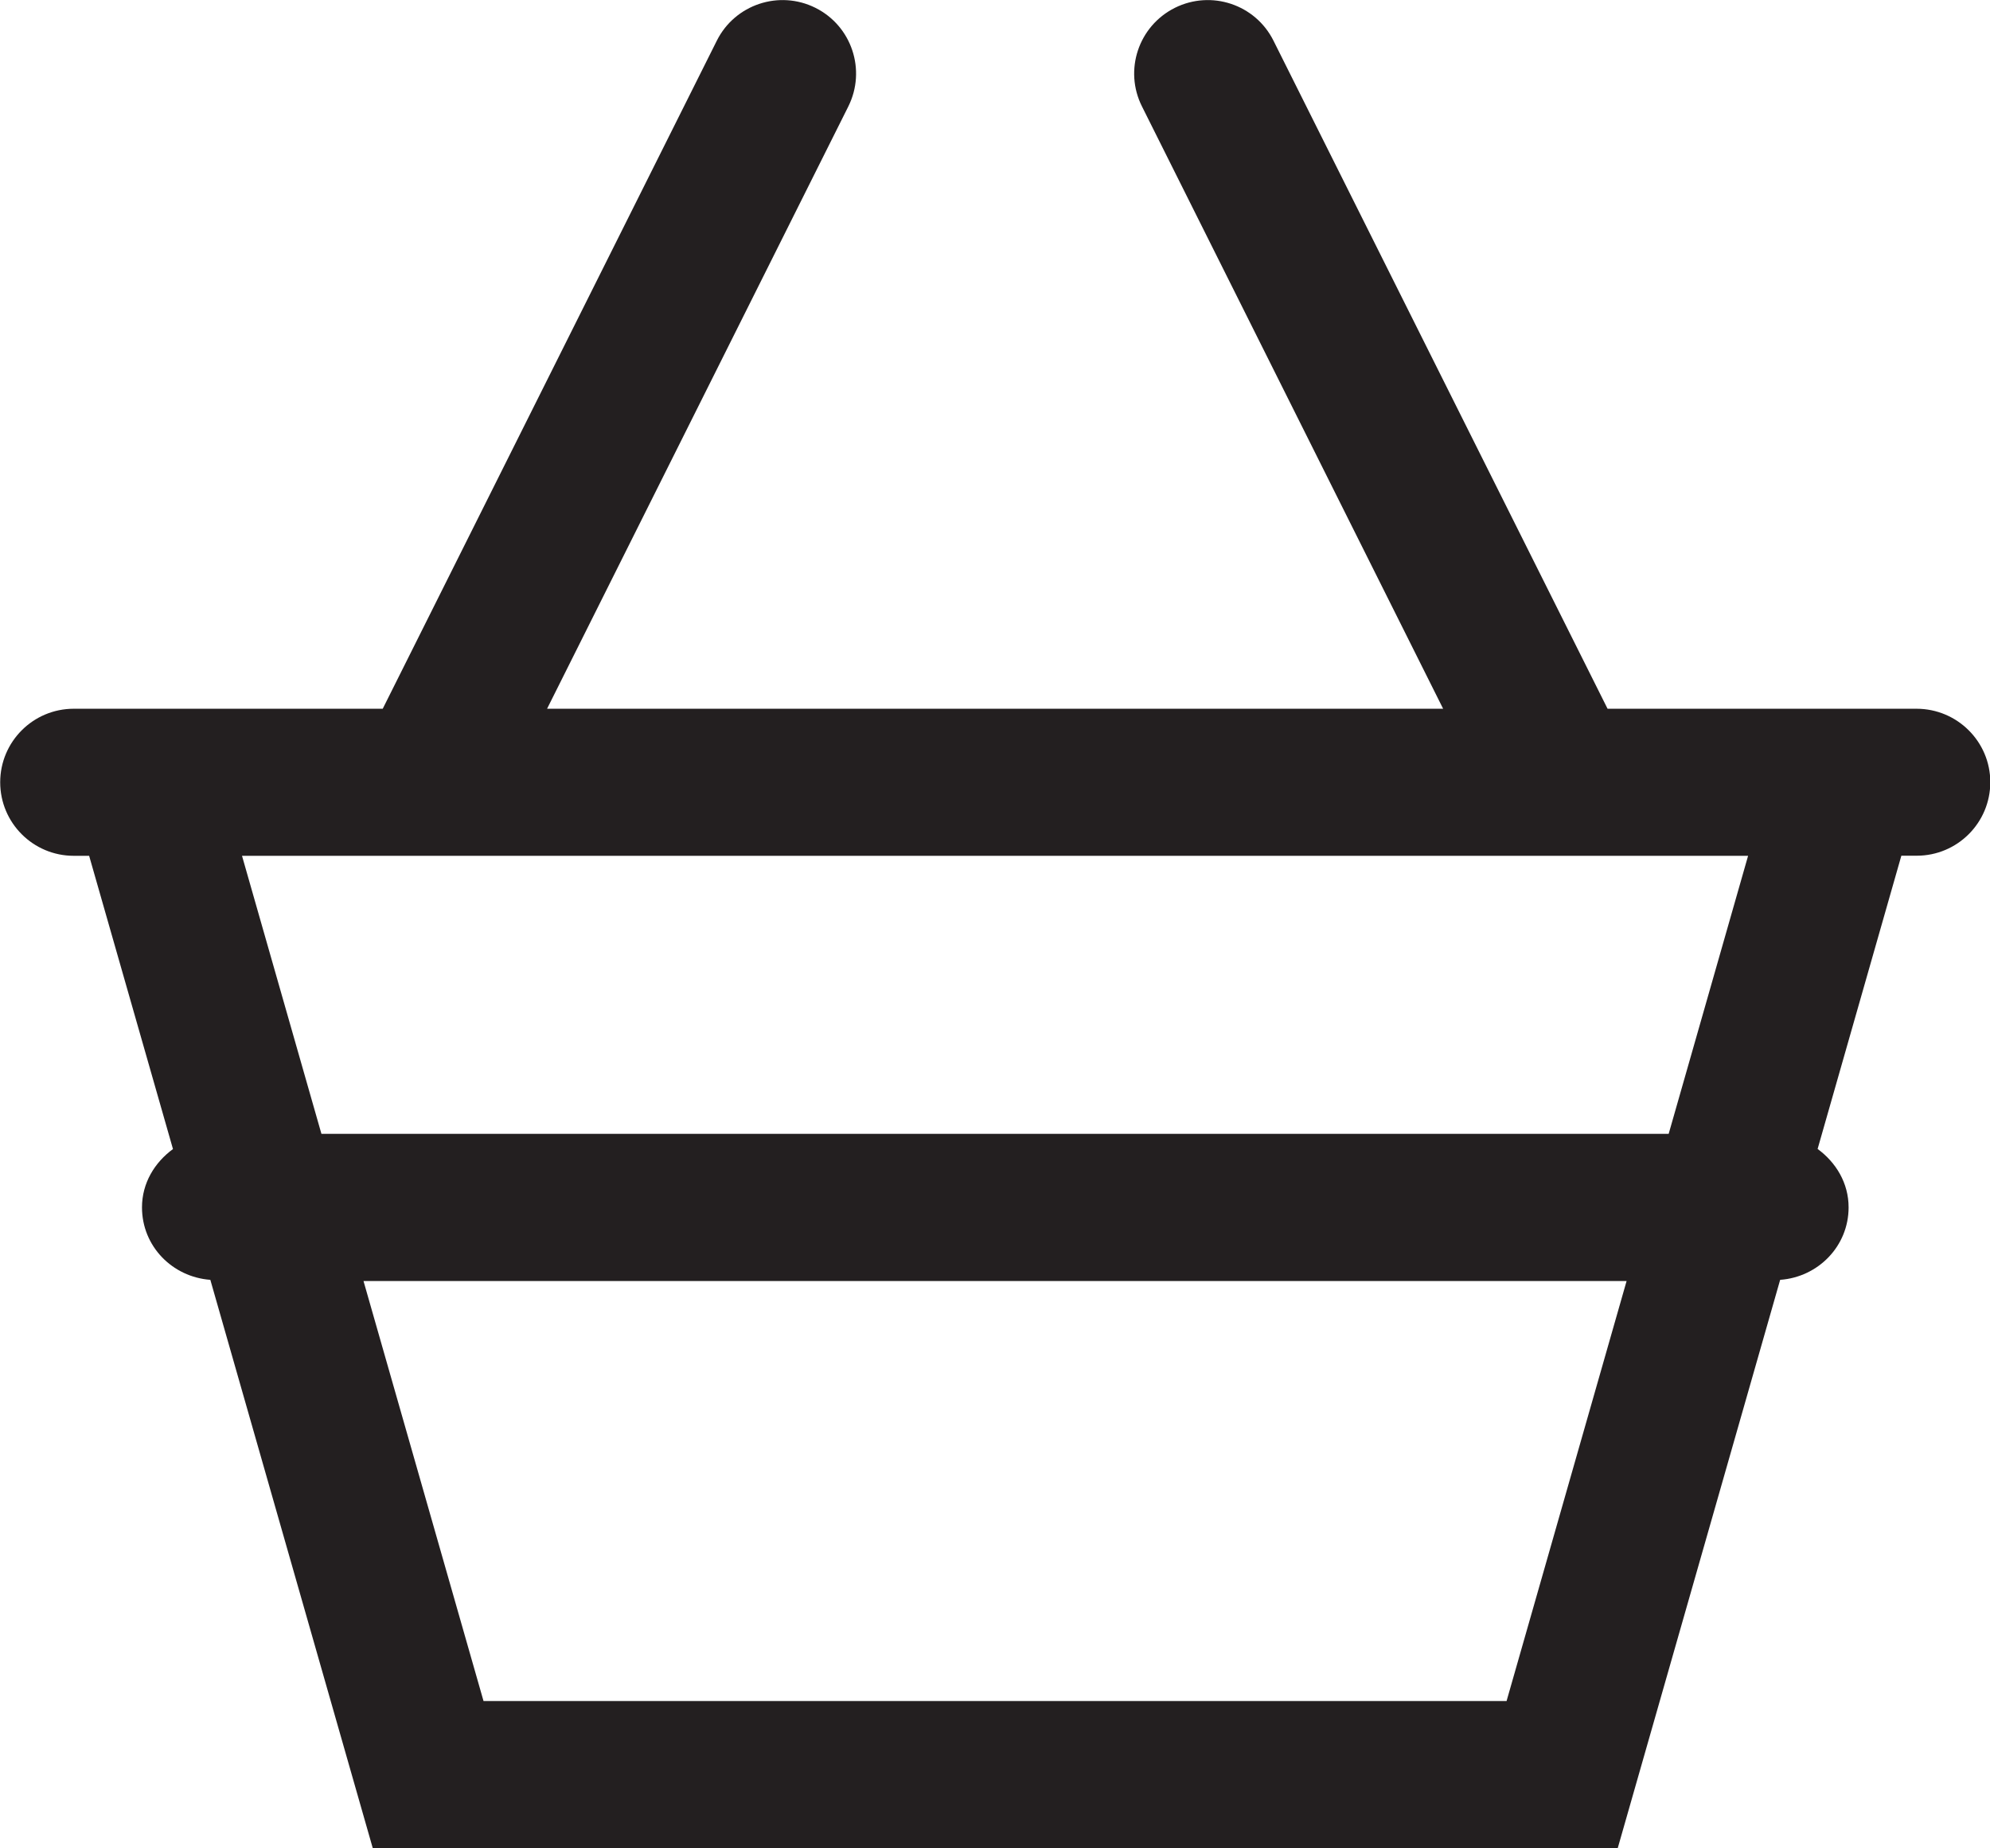
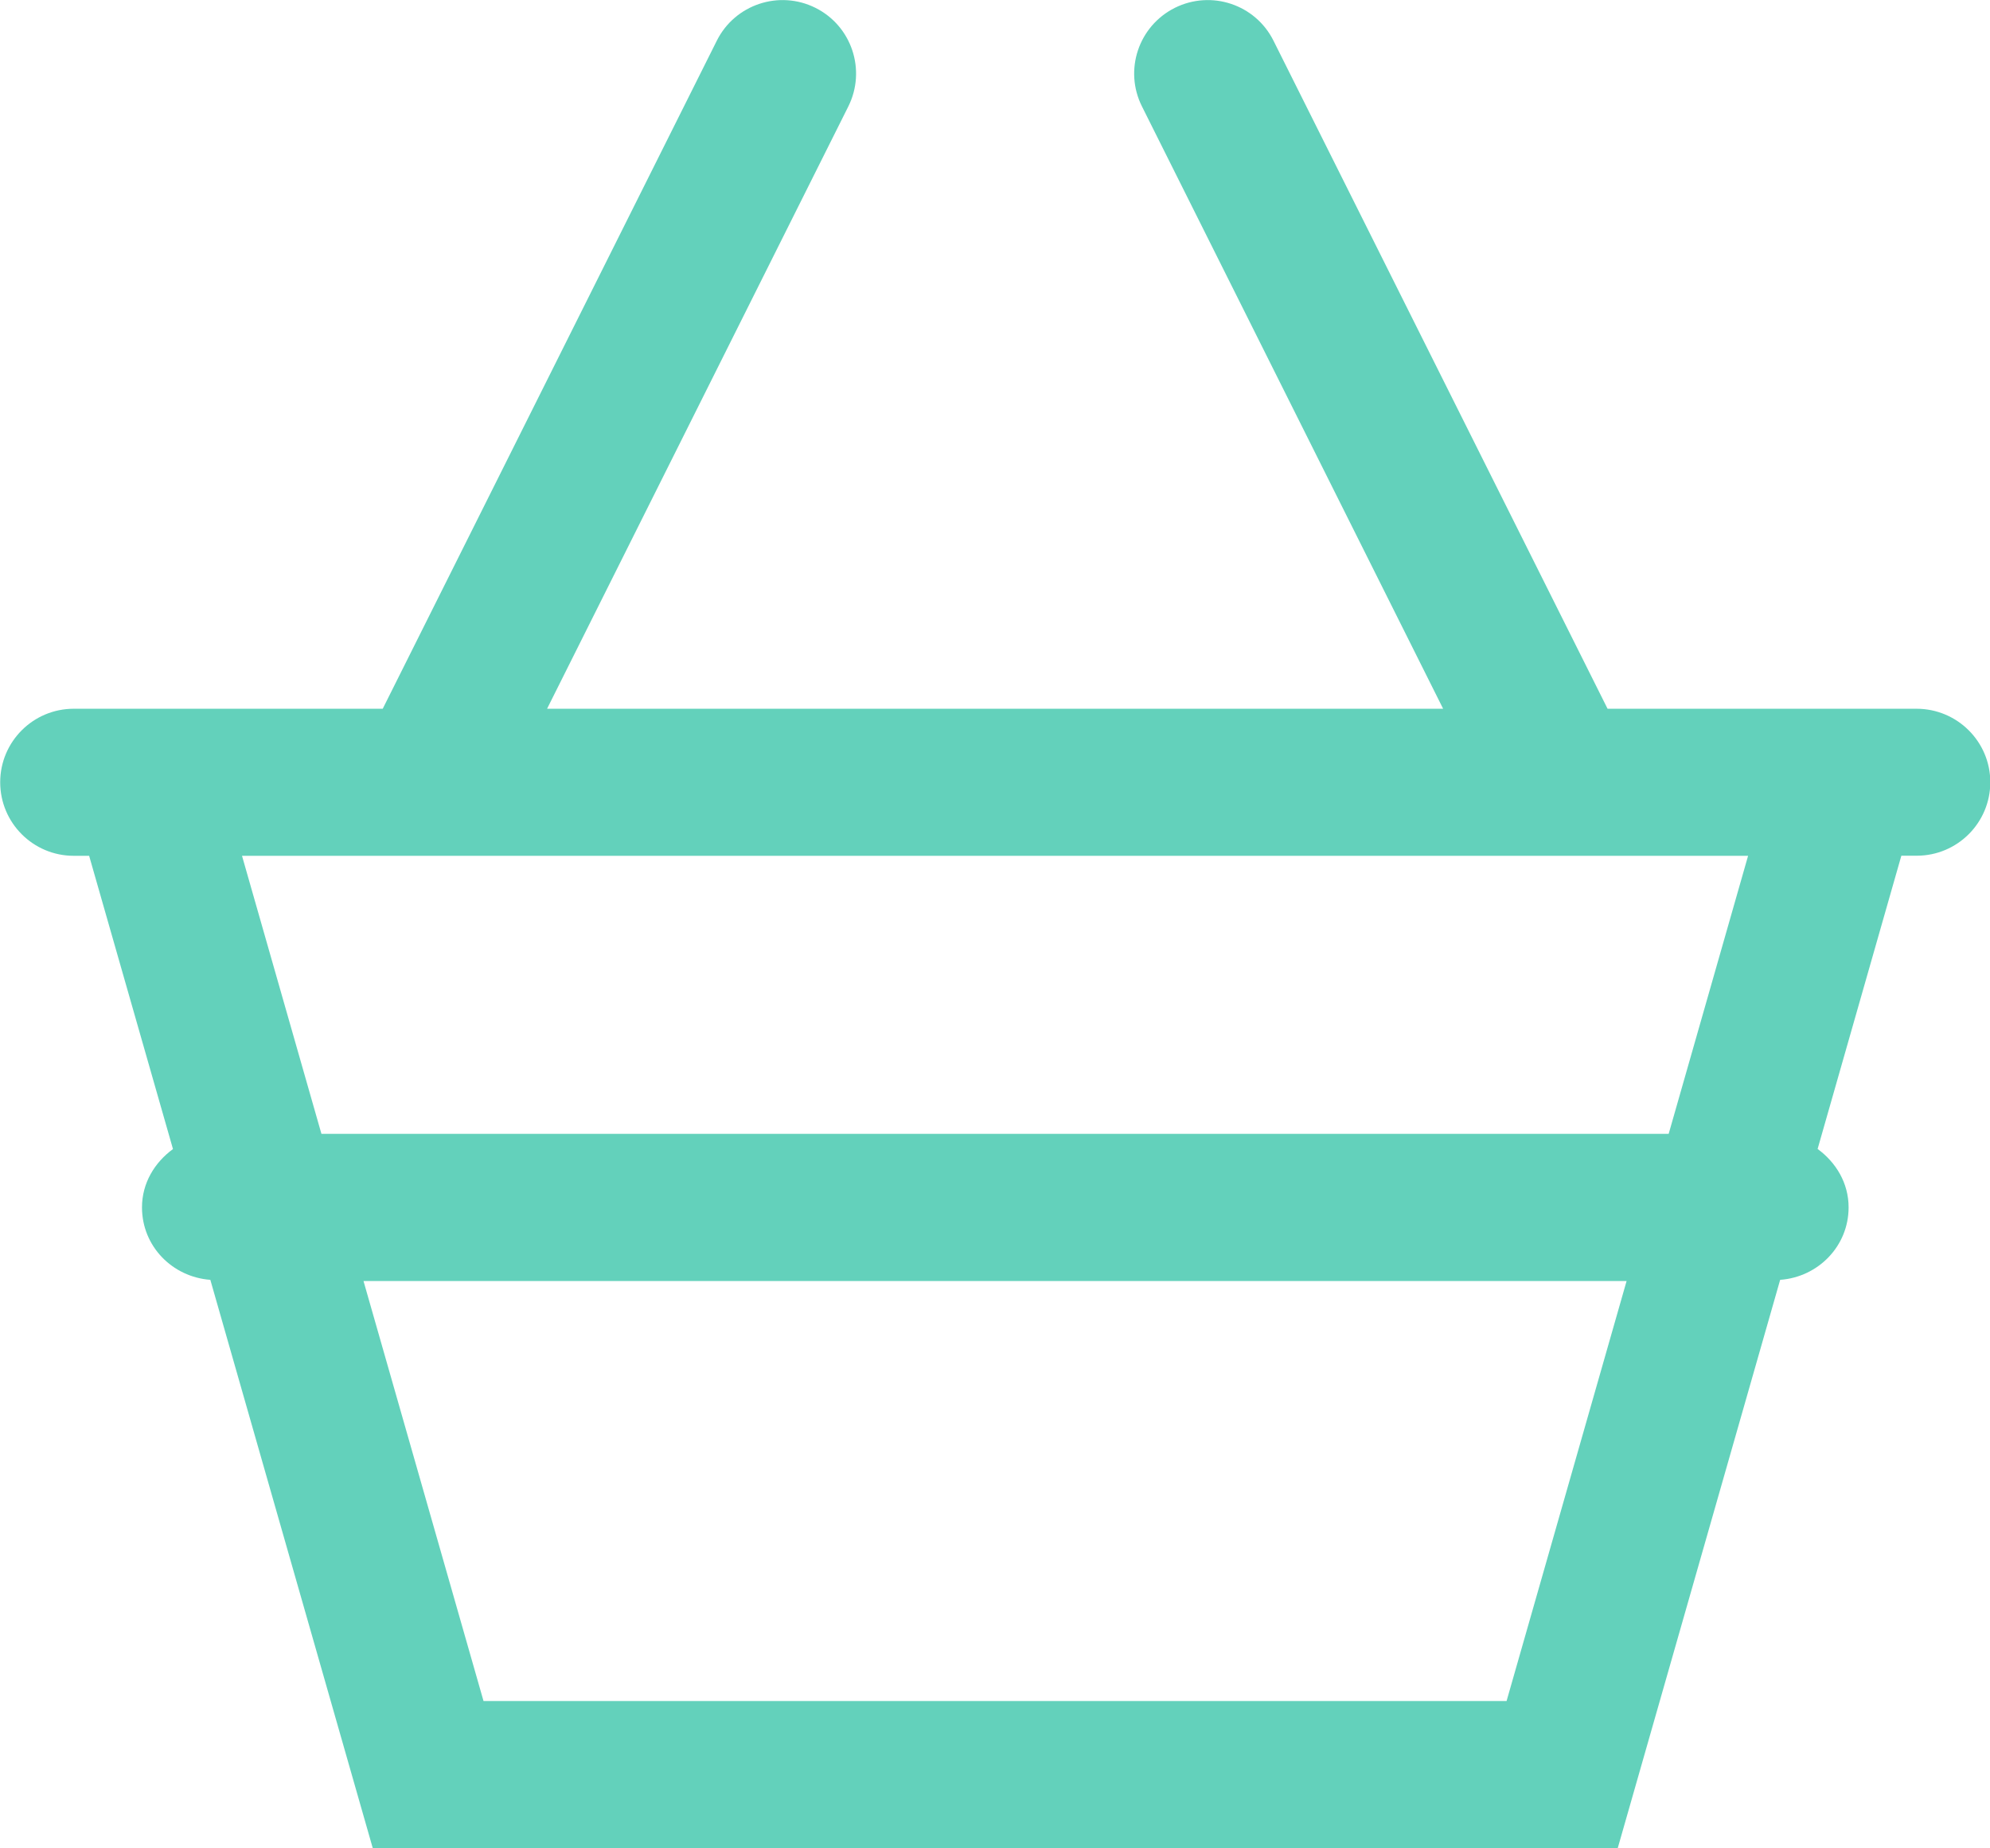
<svg xmlns="http://www.w3.org/2000/svg" version="1.1" id="Layer_1" x="0px" y="0px" width="20.294px" height="18.849px" viewBox="264.205 370.961 20.294 18.849" enable-background="new 264.205 370.961 20.294 18.849" xml:space="preserve">
-   <path fill="#231F20" d="M283.75,378.19h-3.151l-3.407-6.814c-0.185-0.37-0.634-0.52-1.006-0.335 c-0.371,0.186-0.521,0.636-0.335,1.006l3.071,6.143h-9.138l3.072-6.143c0.185-0.371,0.035-0.821-0.335-1.006 c-0.37-0.185-0.821-0.035-1.006,0.335l-3.407,6.814h-3.151c-0.414,0-0.75,0.336-0.75,0.75s0.336,0.75,0.75,0.75h0.157l0.855,2.991 c-0.187,0.137-0.316,0.347-0.316,0.595c0,0.396,0.309,0.71,0.697,0.739l1.656,5.795h12.697l1.656-5.795 c0.388-0.028,0.698-0.344,0.698-0.739c0-0.249-0.129-0.459-0.316-0.596l0.854-2.991h0.157c0.414,0,0.75-0.336,0.75-0.75 S284.164,378.19,283.75,378.19z M279.569,388.311h-10.433l-1.224-4.284h12.881L279.569,388.311z M281.222,382.526h-13.739 l-0.81-2.836h15.359L281.222,382.526z" />
+   <path fill="#63d1bb" d="M283.75,378.19h-3.151l-3.407-6.814c-0.185-0.37-0.634-0.52-1.006-0.335 c-0.371,0.186-0.521,0.636-0.335,1.006l3.071,6.143h-9.138l3.072-6.143c0.185-0.371,0.035-0.821-0.335-1.006 c-0.37-0.185-0.821-0.035-1.006,0.335l-3.407,6.814h-3.151c-0.414,0-0.75,0.336-0.75,0.75s0.336,0.75,0.75,0.75h0.157l0.855,2.991 c-0.187,0.137-0.316,0.347-0.316,0.595c0,0.396,0.309,0.71,0.697,0.739l1.656,5.795h12.697l1.656-5.795 c0.388-0.028,0.698-0.344,0.698-0.739c0-0.249-0.129-0.459-0.316-0.596l0.854-2.991h0.157c0.414,0,0.75-0.336,0.75-0.75 S284.164,378.19,283.75,378.19z M279.569,388.311h-10.433l-1.224-4.284h12.881L279.569,388.311z M281.222,382.526h-13.739 l-0.81-2.836h15.359L281.222,382.526z" />
</svg>
